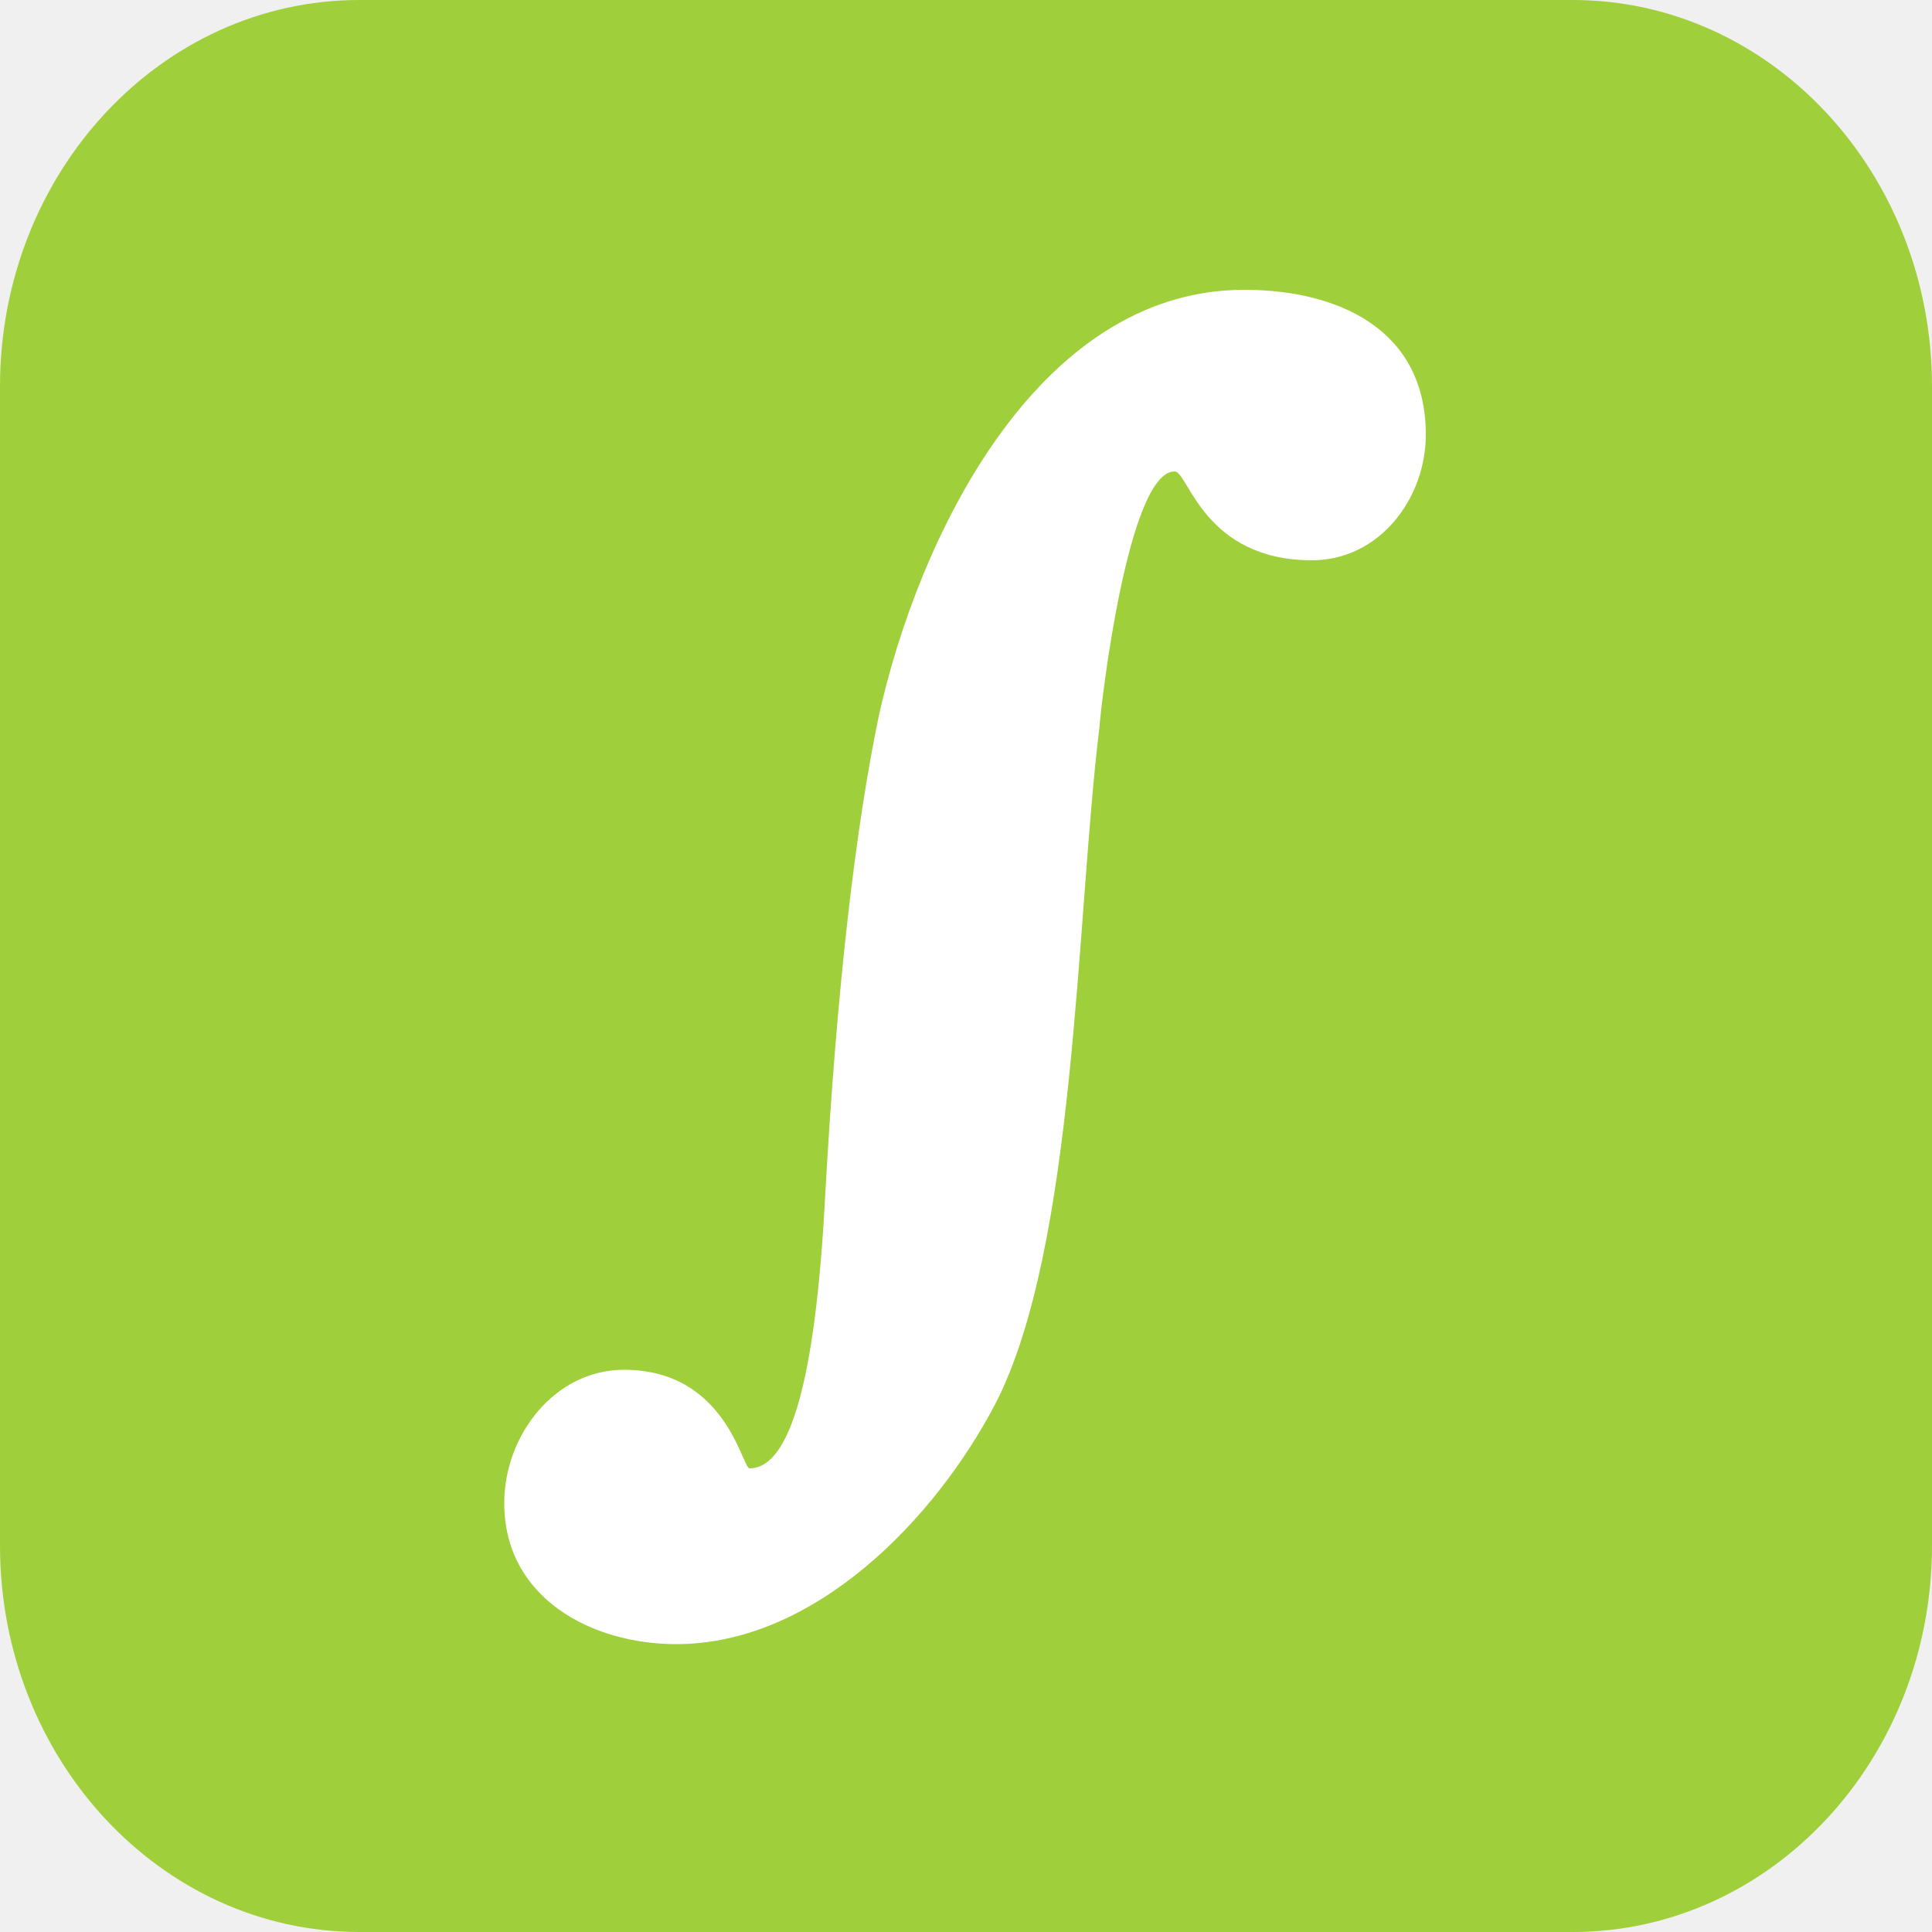
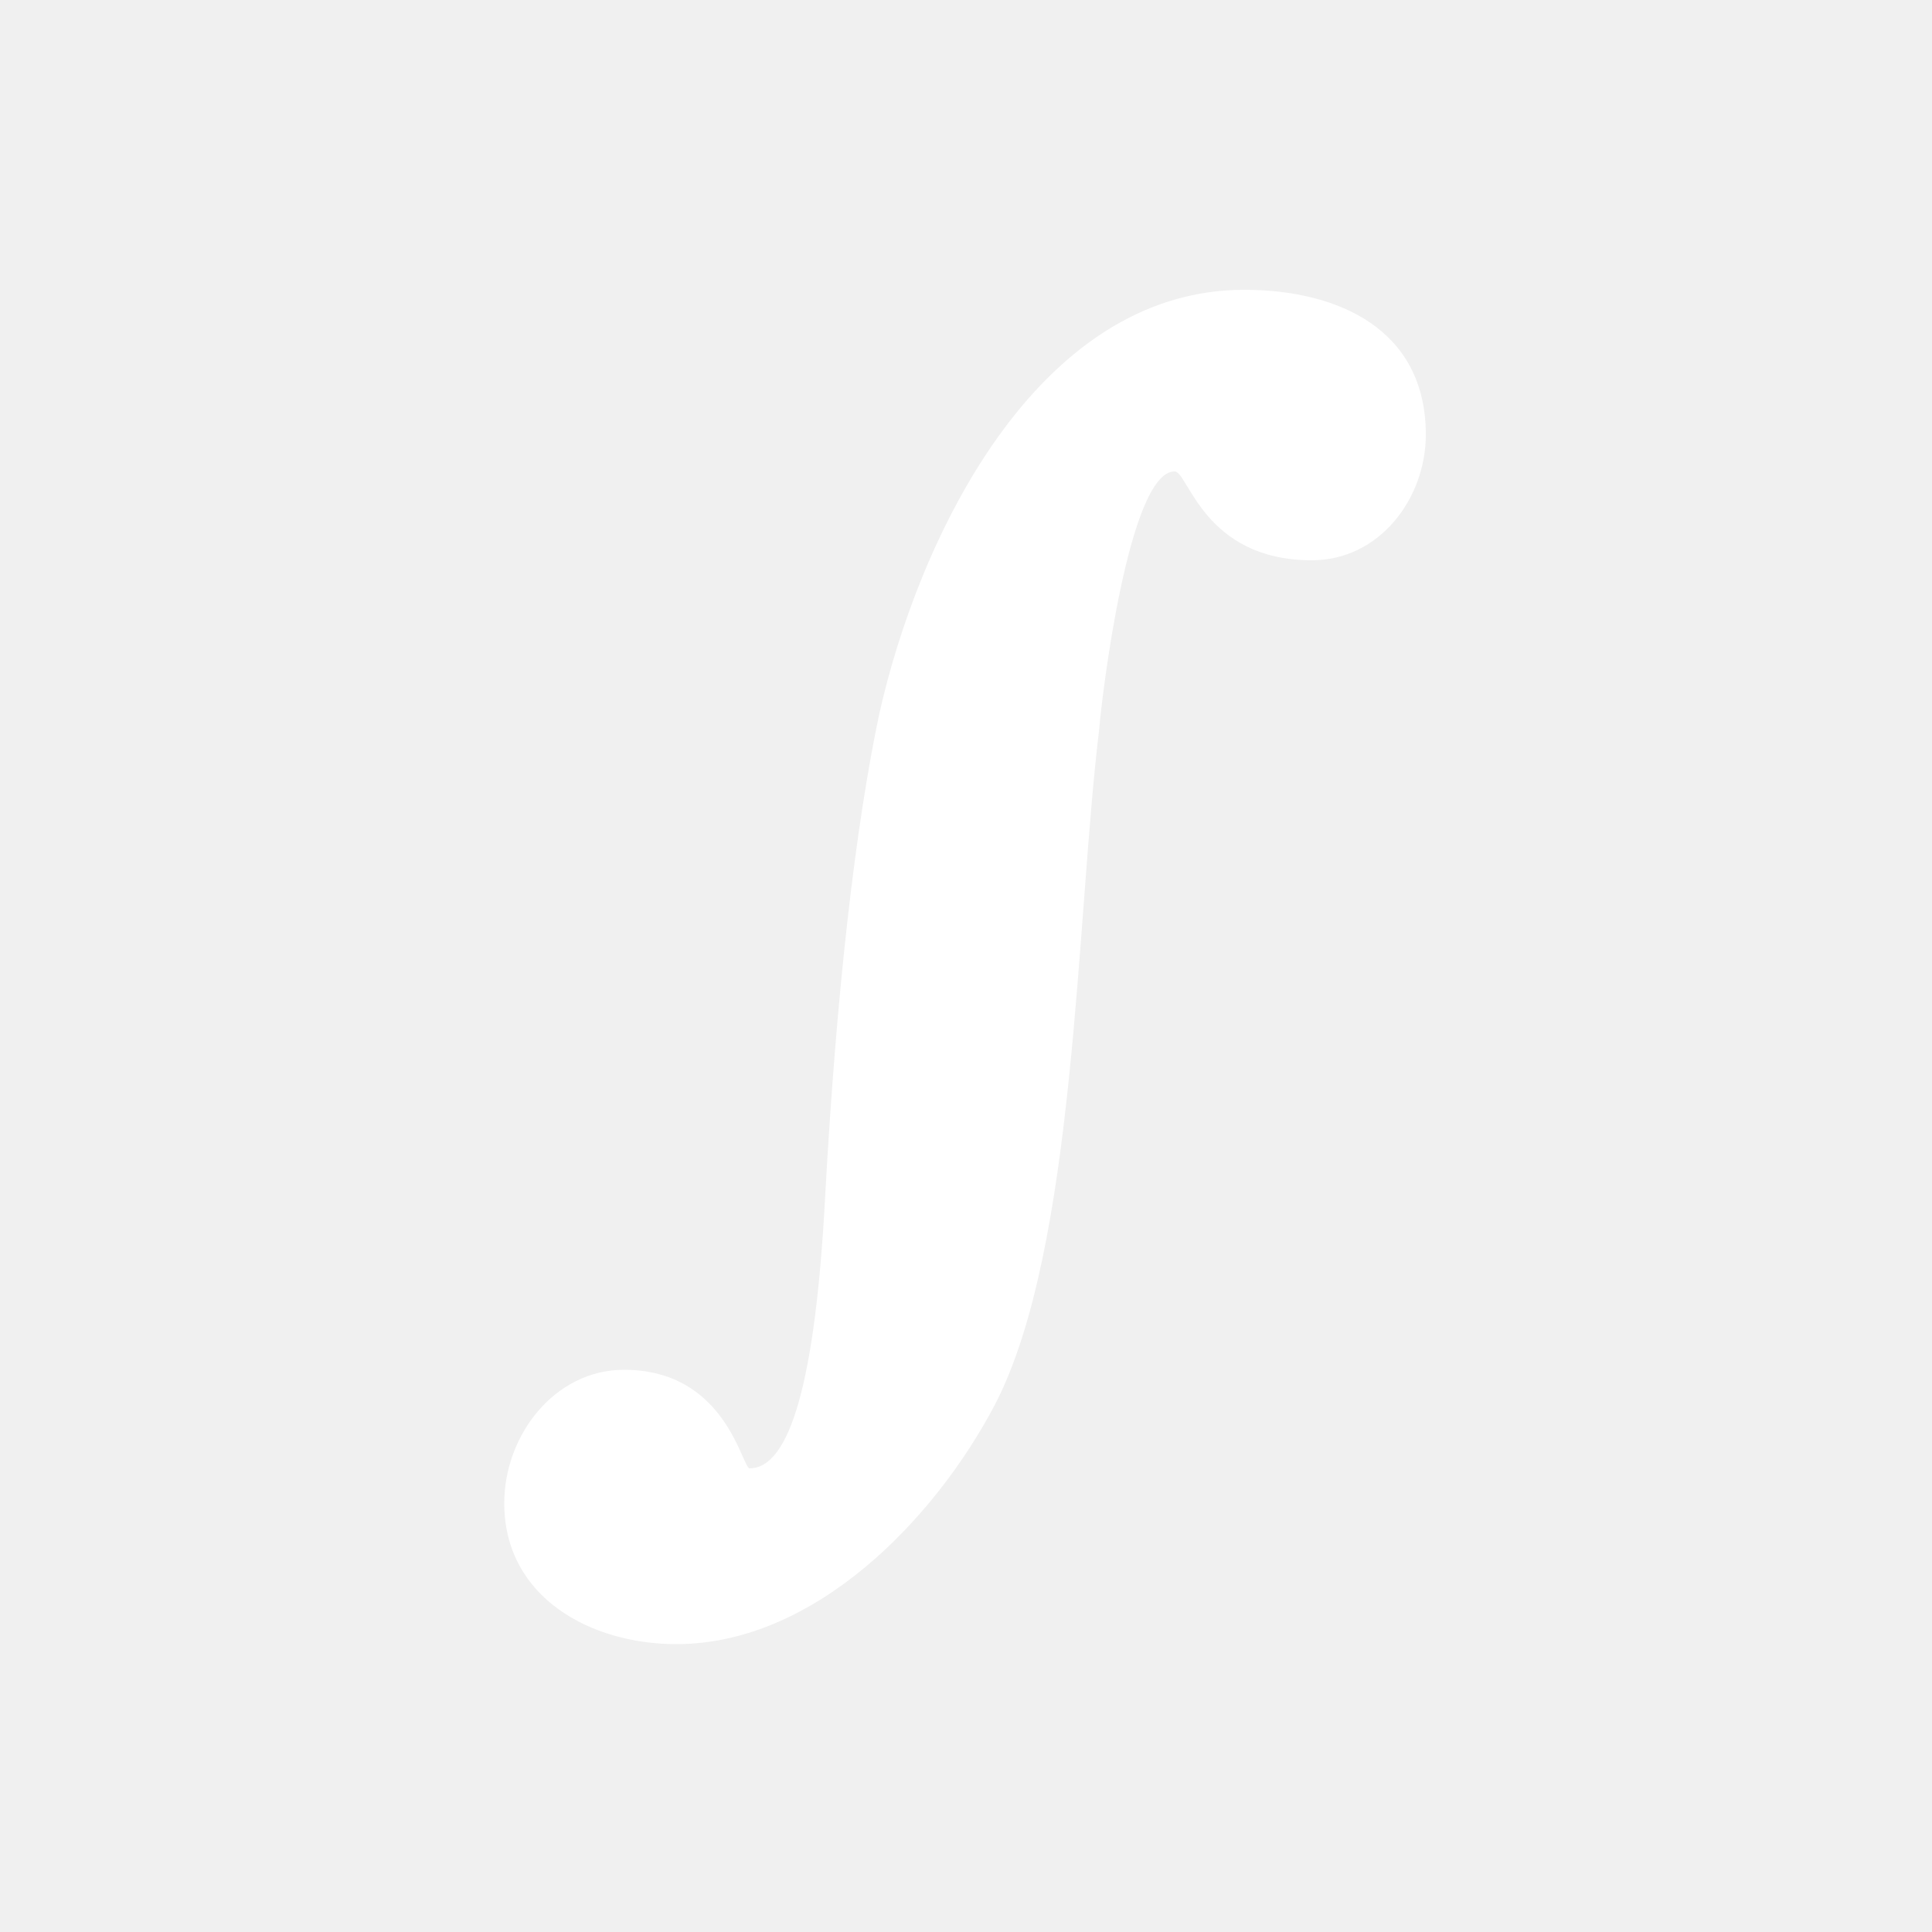
<svg xmlns="http://www.w3.org/2000/svg" xml:space="preserve" width="10mm" height="10mm" version="1.1" style="shape-rendering:geometricPrecision; text-rendering:geometricPrecision; image-rendering:optimizeQuality; fill-rule:evenodd; clip-rule:evenodd" viewBox="0 0 1000 1000">
  <defs>
    <style type="text/css">
   
-     .fil0 {fill:#A0CF3C}
+     .fil0 {fill:transparent}
    .fil1 {fill:white;fill-rule:nonzero}
   
  </style>
  </defs>
  <g id="图层_x0020_1">
    <g id="_144766320">
      <rect class="fil0" width="1000" height="1000" rx="186" ry="200" />
      <path class="fil1" d="M738 225c0,33 -24,65 -59,65 -56,0 -64,-46 -71,-46 -24,0 -38,119 -39,133 -12,98 -12,269 -54,350 -31,59 -93,124 -165,124 -44,0 -89,-24 -89,-73 0,-35 26,-69 62,-69 53,0 61,51 65,51 21,0 34,-46 39,-139 6,-110 16,-194 28,-251 20,-90 81,-220 189,-220 48,0 94,20 94,75z" />
    </g>
  </g>
</svg>
